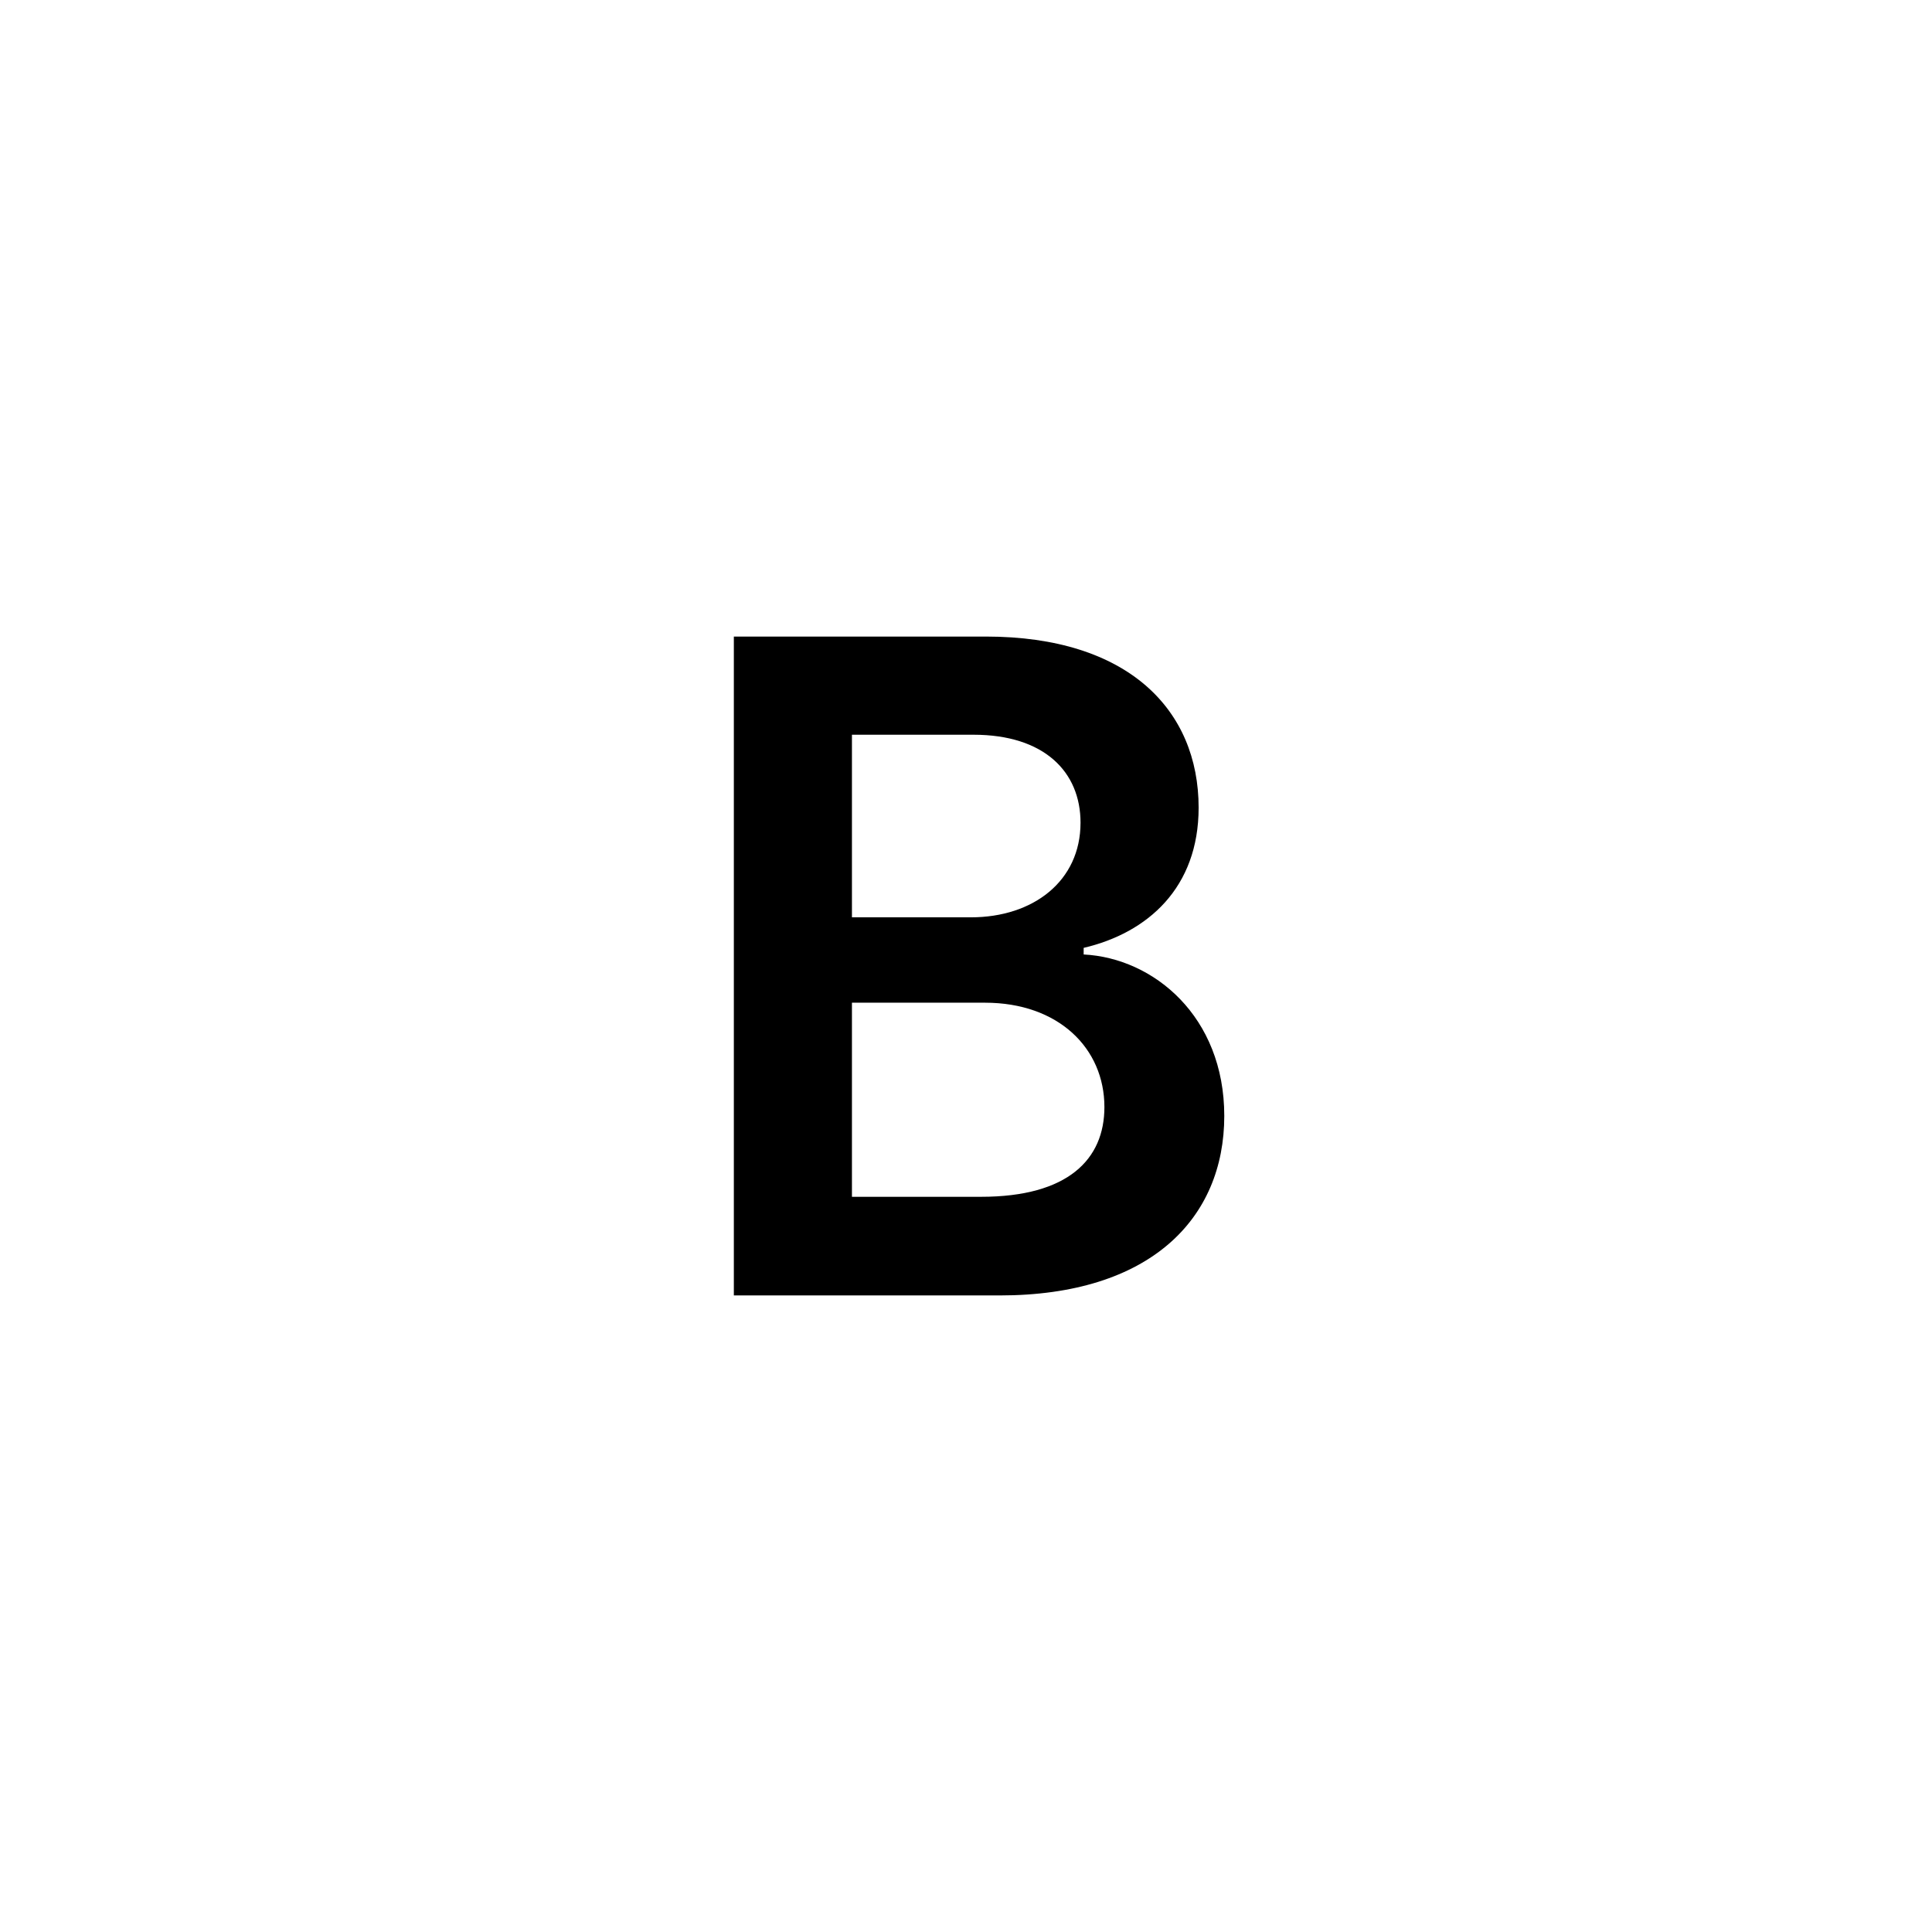
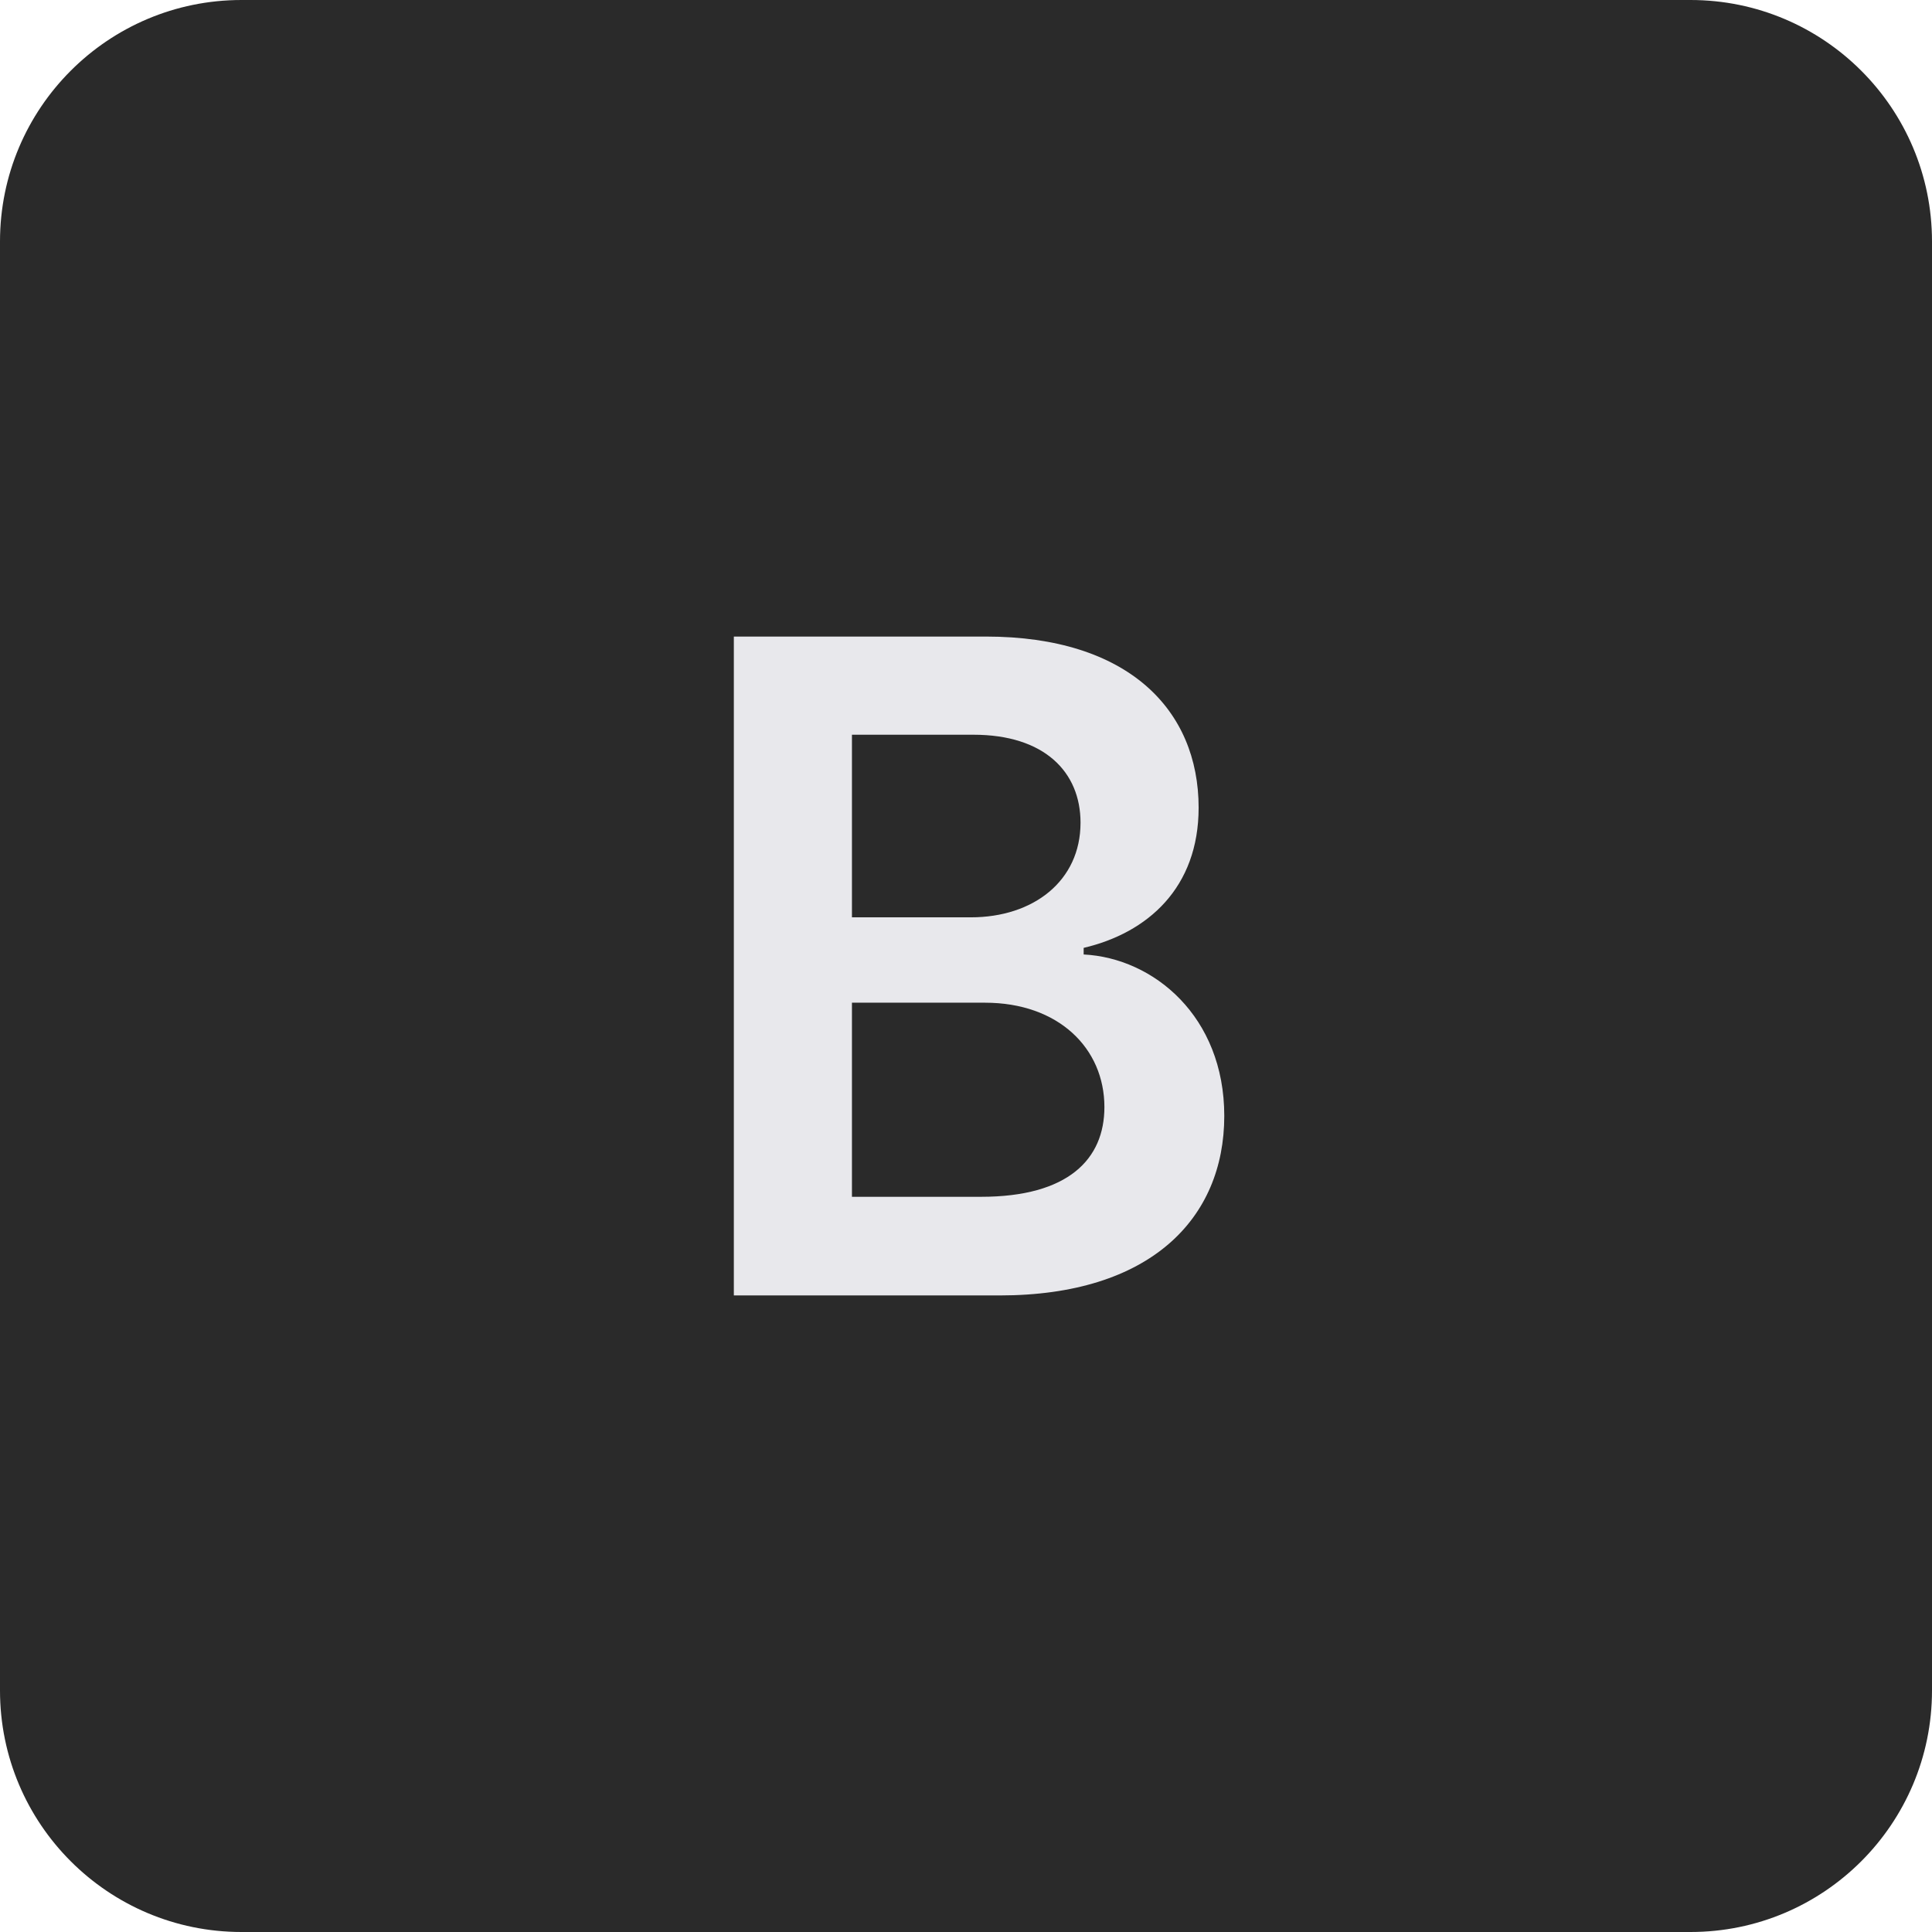
<svg xmlns="http://www.w3.org/2000/svg" viewBox="0 0 512 512" width="512" height="512">
-   <text x="256" y="256" text-anchor="middle" dominant-baseline="central" font-family="system-ui,-apple-system,sans-serif" font-size="240" font-weight="600" fill="currentColor">B</text>
+   <rect fill="#2A2A2A" width="512" height="512" rx="64" />
+   <text x="256" y="256" text-anchor="middle" dominant-baseline="central" font-family="system-ui,-apple-system,sans-serif" font-size="240" font-weight="600" fill="#E8E8EC">B</text>
</svg>
